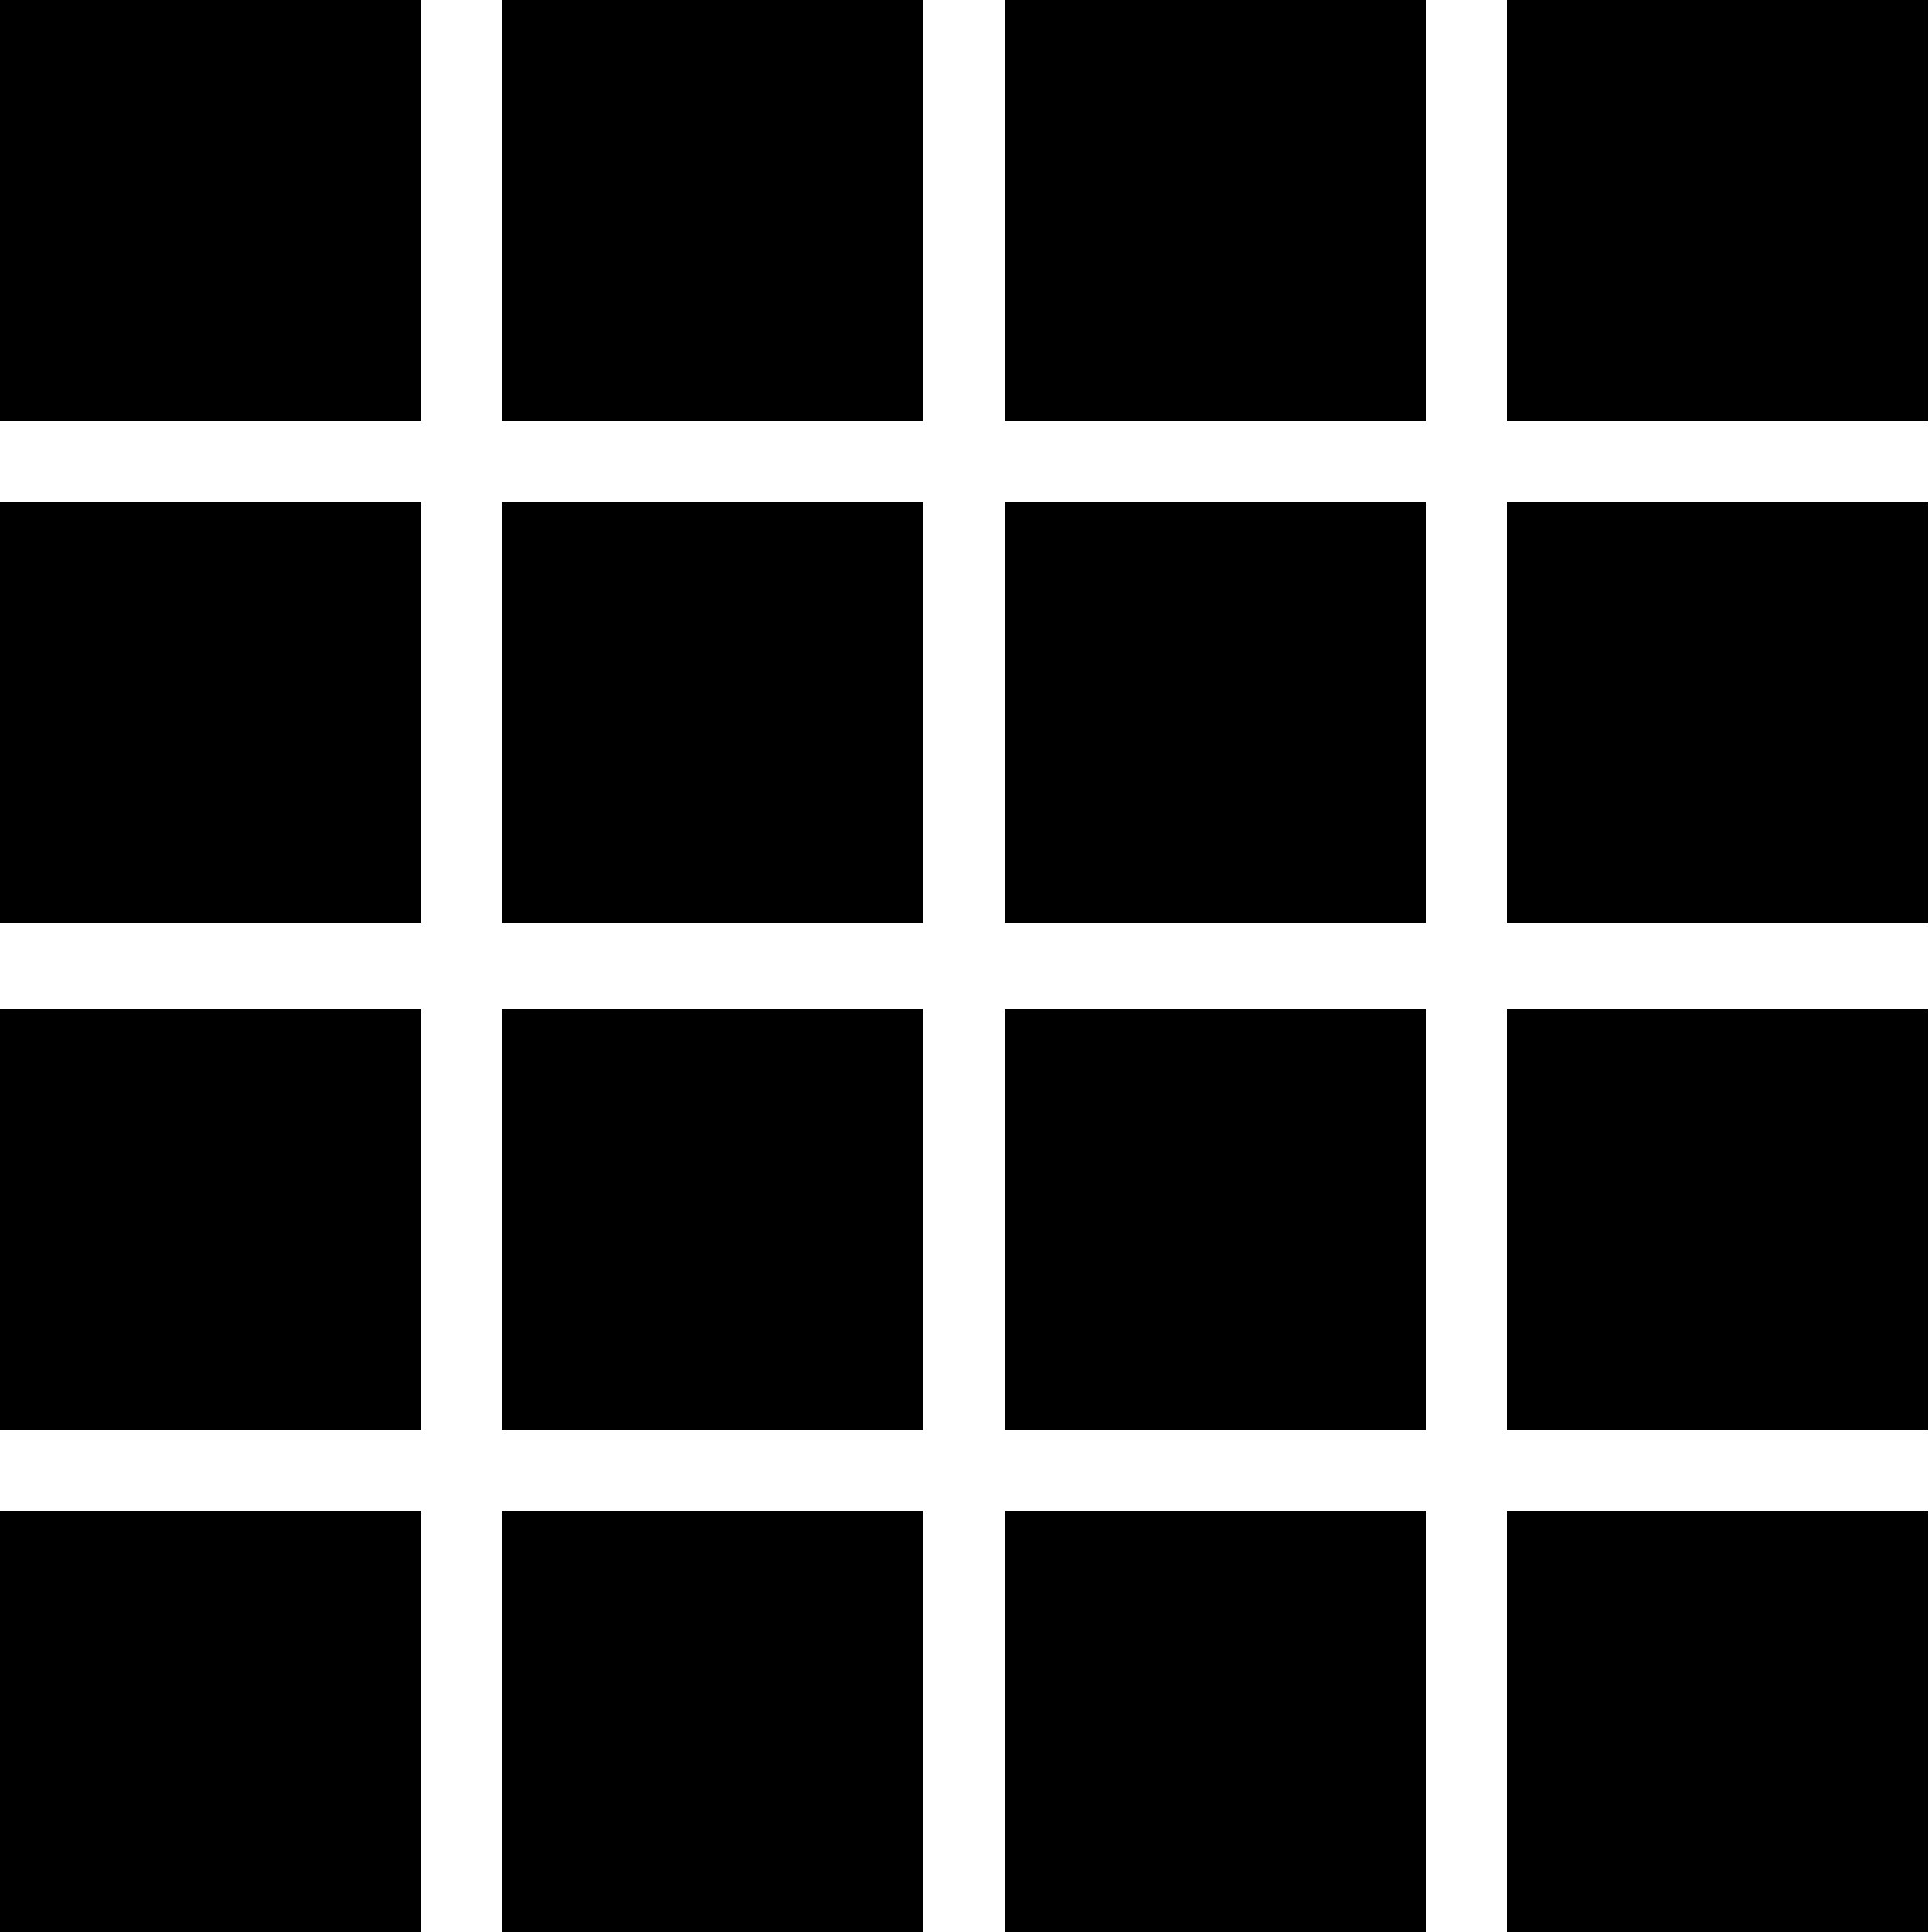
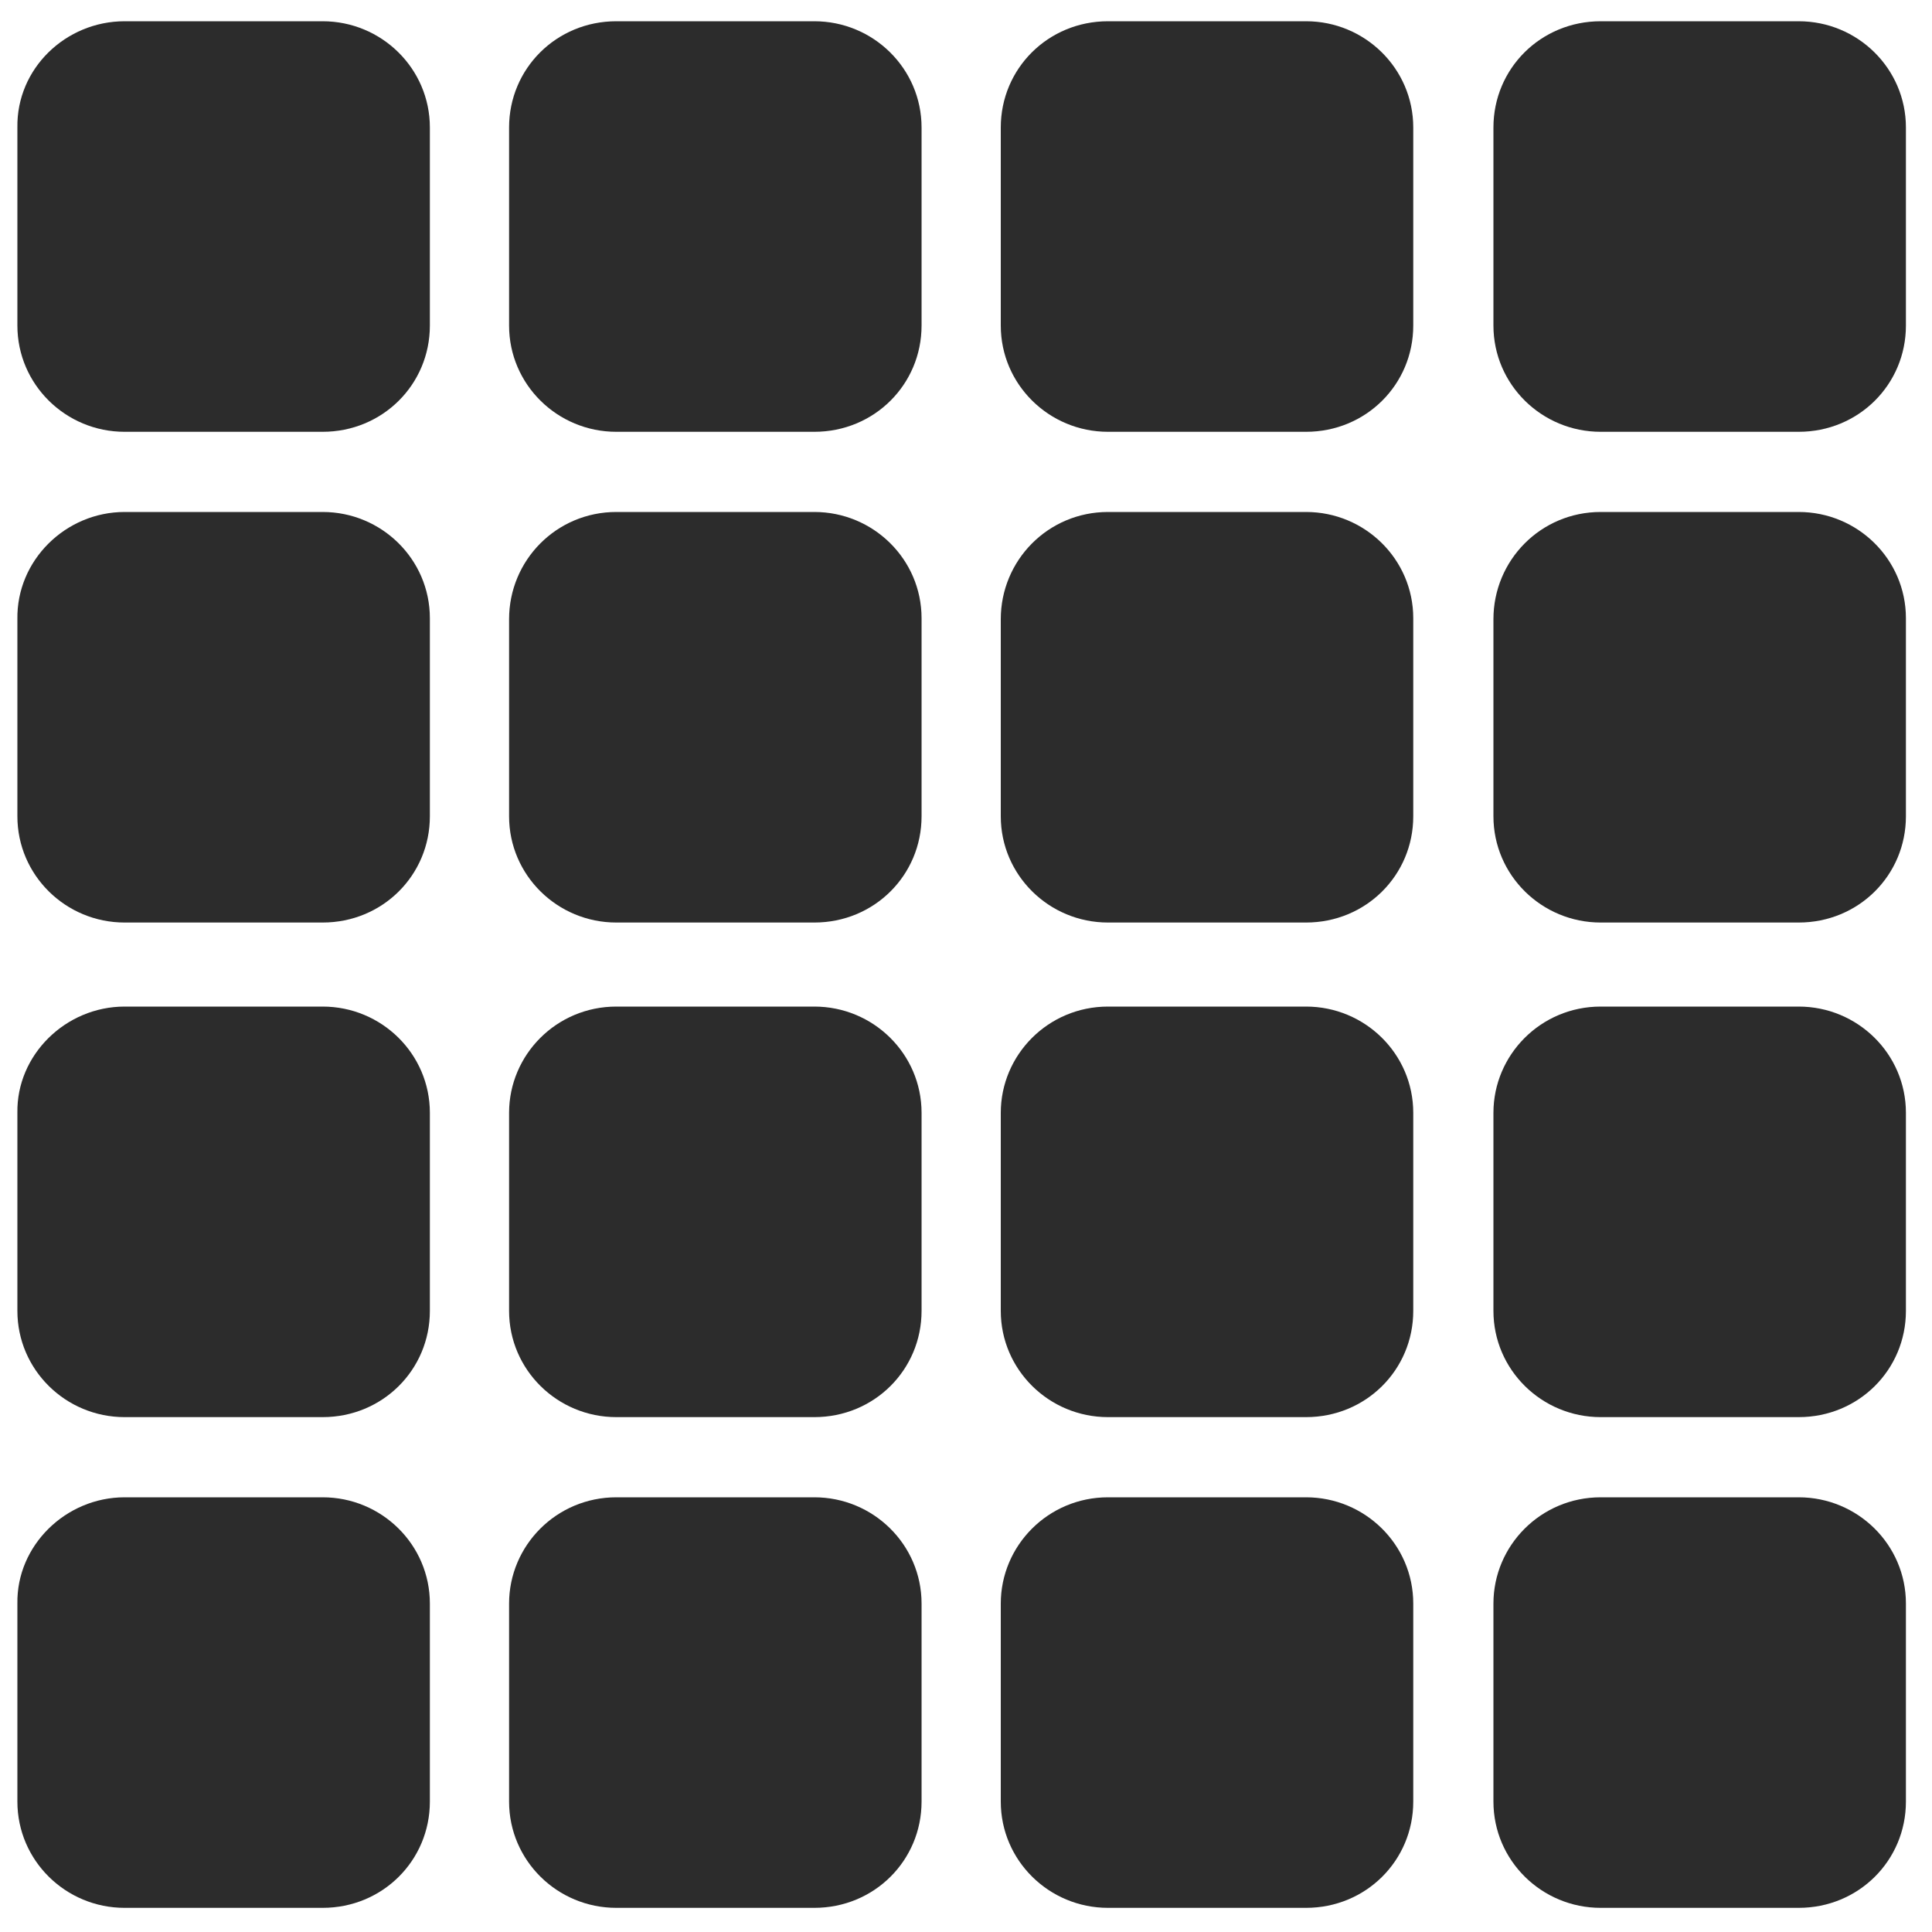
- <svg xmlns="http://www.w3.org/2000/svg" version="1.1" id="Layer_1" x="0px" y="0px" viewBox="0 0 50 50" style="enable-background:new 0 0 50 50;" xml:space="preserve">
-   <g>
-     <rect x="0" width="10.9" height="10.9" />
-   </g>
-   <g>
-     <rect x="0" y="13" width="10.9" height="10.9" />
-   </g>
-   <g>
-     <rect x="13" y="13" width="10.9" height="10.9" />
-   </g>
-   <g>
-     <rect x="13" width="10.9" height="10.9" />
-   </g>
-   <g>
-     <rect x="26" width="10.9" height="10.9" />
-   </g>
-   <g>
-     <rect x="26" y="13" width="10.9" height="10.9" />
-   </g>
-   <g>
-     <rect x="0" y="26.1" width="10.9" height="10.9" />
-   </g>
-   <g>
-     <rect x="13" y="26.1" width="10.9" height="10.9" />
-   </g>
-   <g>
-     <rect x="26" y="26.1" width="10.9" height="10.9" />
-   </g>
-   <g>
-     <rect x="39" width="10.9" height="10.9" />
-   </g>
-   <g>
-     <rect x="39" y="13" width="10.9" height="10.9" />
-   </g>
-   <g>
-     <rect x="39" y="26.1" width="10.9" height="10.9" />
-   </g>
-   <g>
-     <rect x="0" y="39.1" width="10.9" height="10.9" />
-   </g>
-   <g>
-     <rect x="13" y="39.1" width="10.9" height="10.9" />
-   </g>
-   <g>
-     <rect x="26" y="39.1" width="10.9" height="10.9" />
-   </g>
-   <g>
-     <rect x="39" y="39.1" width="10.9" height="10.9" />
-   </g>
+ <svg xmlns="http://www.w3.org/2000/svg" class="icon" width="200px" height="200.00px" viewBox="0 0 1024 1024" version="1.1">
+   <path fill="#2c2c2c" d="M66.048 11.264h104.96c31.232 0 56.832 25.088 56.832 56.32v104.96c0 31.232-25.088 56.32-56.832 56.32H66.048c-31.232 0-56.832-25.088-56.832-56.32V67.584c-0.512-31.232 25.6-56.32 56.832-56.32z m0 260.096h104.96c31.232 0 56.832 25.088 56.832 56.32v104.96c0 31.232-25.088 56.32-56.832 56.32H66.048c-31.232 0-56.832-25.088-56.832-56.32V328.192C8.704 296.96 34.816 271.36 66.048 271.36z m260.608 0h104.96c31.232 0 56.832 25.088 56.832 56.32v104.96c0 31.232-25.088 56.32-56.832 56.32H326.656c-31.232 0-56.832-25.088-56.832-56.32V328.192C269.824 296.96 294.912 271.36 326.656 271.36z m0-260.096h104.96c31.232 0 56.832 25.088 56.832 56.32v104.96c0 31.232-25.088 56.32-56.832 56.32H326.656c-31.232 0-56.832-25.088-56.832-56.32V67.584c0-31.232 25.088-56.32 56.832-56.32z m260.608 0h104.96c31.232 0 56.832 25.088 56.832 56.32v104.96c0 31.232-25.088 56.32-56.832 56.32h-104.96c-31.232 0-56.832-25.088-56.832-56.32V67.584c0-31.232 25.088-56.32 56.832-56.32z m0 260.096h104.96c31.232 0 56.832 25.088 56.832 56.32v104.96c0 31.232-25.088 56.32-56.832 56.32h-104.96c-31.232 0-56.832-25.088-56.832-56.32V328.192c0-31.232 25.088-56.832 56.832-56.832zM66.048 533.504h104.96c31.232 0 56.832 25.088 56.832 56.32v104.96c0 31.232-25.088 56.32-56.832 56.32H66.048c-31.232 0-56.832-25.088-56.832-56.32v-104.96c-0.512-30.72 25.6-56.32 56.832-56.32z m260.608 0h104.96c31.232 0 56.832 25.088 56.832 56.32v104.96c0 31.232-25.088 56.32-56.832 56.32H326.656c-31.232 0-56.832-25.088-56.832-56.32v-104.96c0-30.72 25.088-56.32 56.832-56.32z m260.608 0h104.96c31.232 0 56.832 25.088 56.832 56.32v104.96c0 31.232-25.088 56.32-56.832 56.32h-104.96c-31.232 0-56.832-25.088-56.832-56.32v-104.96c0-30.72 25.088-56.32 56.832-56.32z m261.12-522.24h104.96c31.232 0 56.832 25.088 56.832 56.32v104.96c0 31.232-25.088 56.32-56.832 56.32h-104.96c-31.232 0-56.832-25.088-56.832-56.32V67.584c0-31.232 25.088-56.32 56.832-56.32z m0 260.096h104.96c31.232 0 56.832 25.088 56.832 56.32v104.96c0 31.232-25.088 56.32-56.832 56.32h-104.96c-31.232 0-56.832-25.088-56.832-56.32V328.192c0-31.232 25.088-56.832 56.832-56.832z m0 262.144h104.96c31.232 0 56.832 25.088 56.832 56.32v104.96c0 31.232-25.088 56.32-56.832 56.32h-104.96c-31.232 0-56.832-25.088-56.832-56.32v-104.96c0-30.72 25.088-56.32 56.832-56.32zM66.048 793.6h104.96c31.232 0 56.832 25.088 56.832 56.32v104.96c0 31.232-25.088 56.32-56.832 56.32H66.048c-31.232 0-56.832-25.088-56.832-56.32V849.92c-0.512-30.72 25.6-56.32 56.832-56.32z m260.608 0h104.96c31.232 0 56.832 25.088 56.832 56.32v104.96c0 31.232-25.088 56.32-56.832 56.32H326.656c-31.232 0-56.832-25.088-56.832-56.32V849.92c0-30.72 25.088-56.32 56.832-56.32z m260.608 0h104.96c31.232 0 56.832 25.088 56.832 56.32v104.96c0 31.232-25.088 56.32-56.832 56.32h-104.96c-31.232 0-56.832-25.088-56.832-56.32V849.92c0-30.72 25.088-56.32 56.832-56.32z m261.12 0h104.96c31.232 0 56.832 25.088 56.832 56.32v104.96c0 31.232-25.088 56.32-56.832 56.32h-104.96c-31.232 0-56.832-25.088-56.832-56.32V849.92c0-30.72 25.088-56.32 56.832-56.32z" />
</svg>
